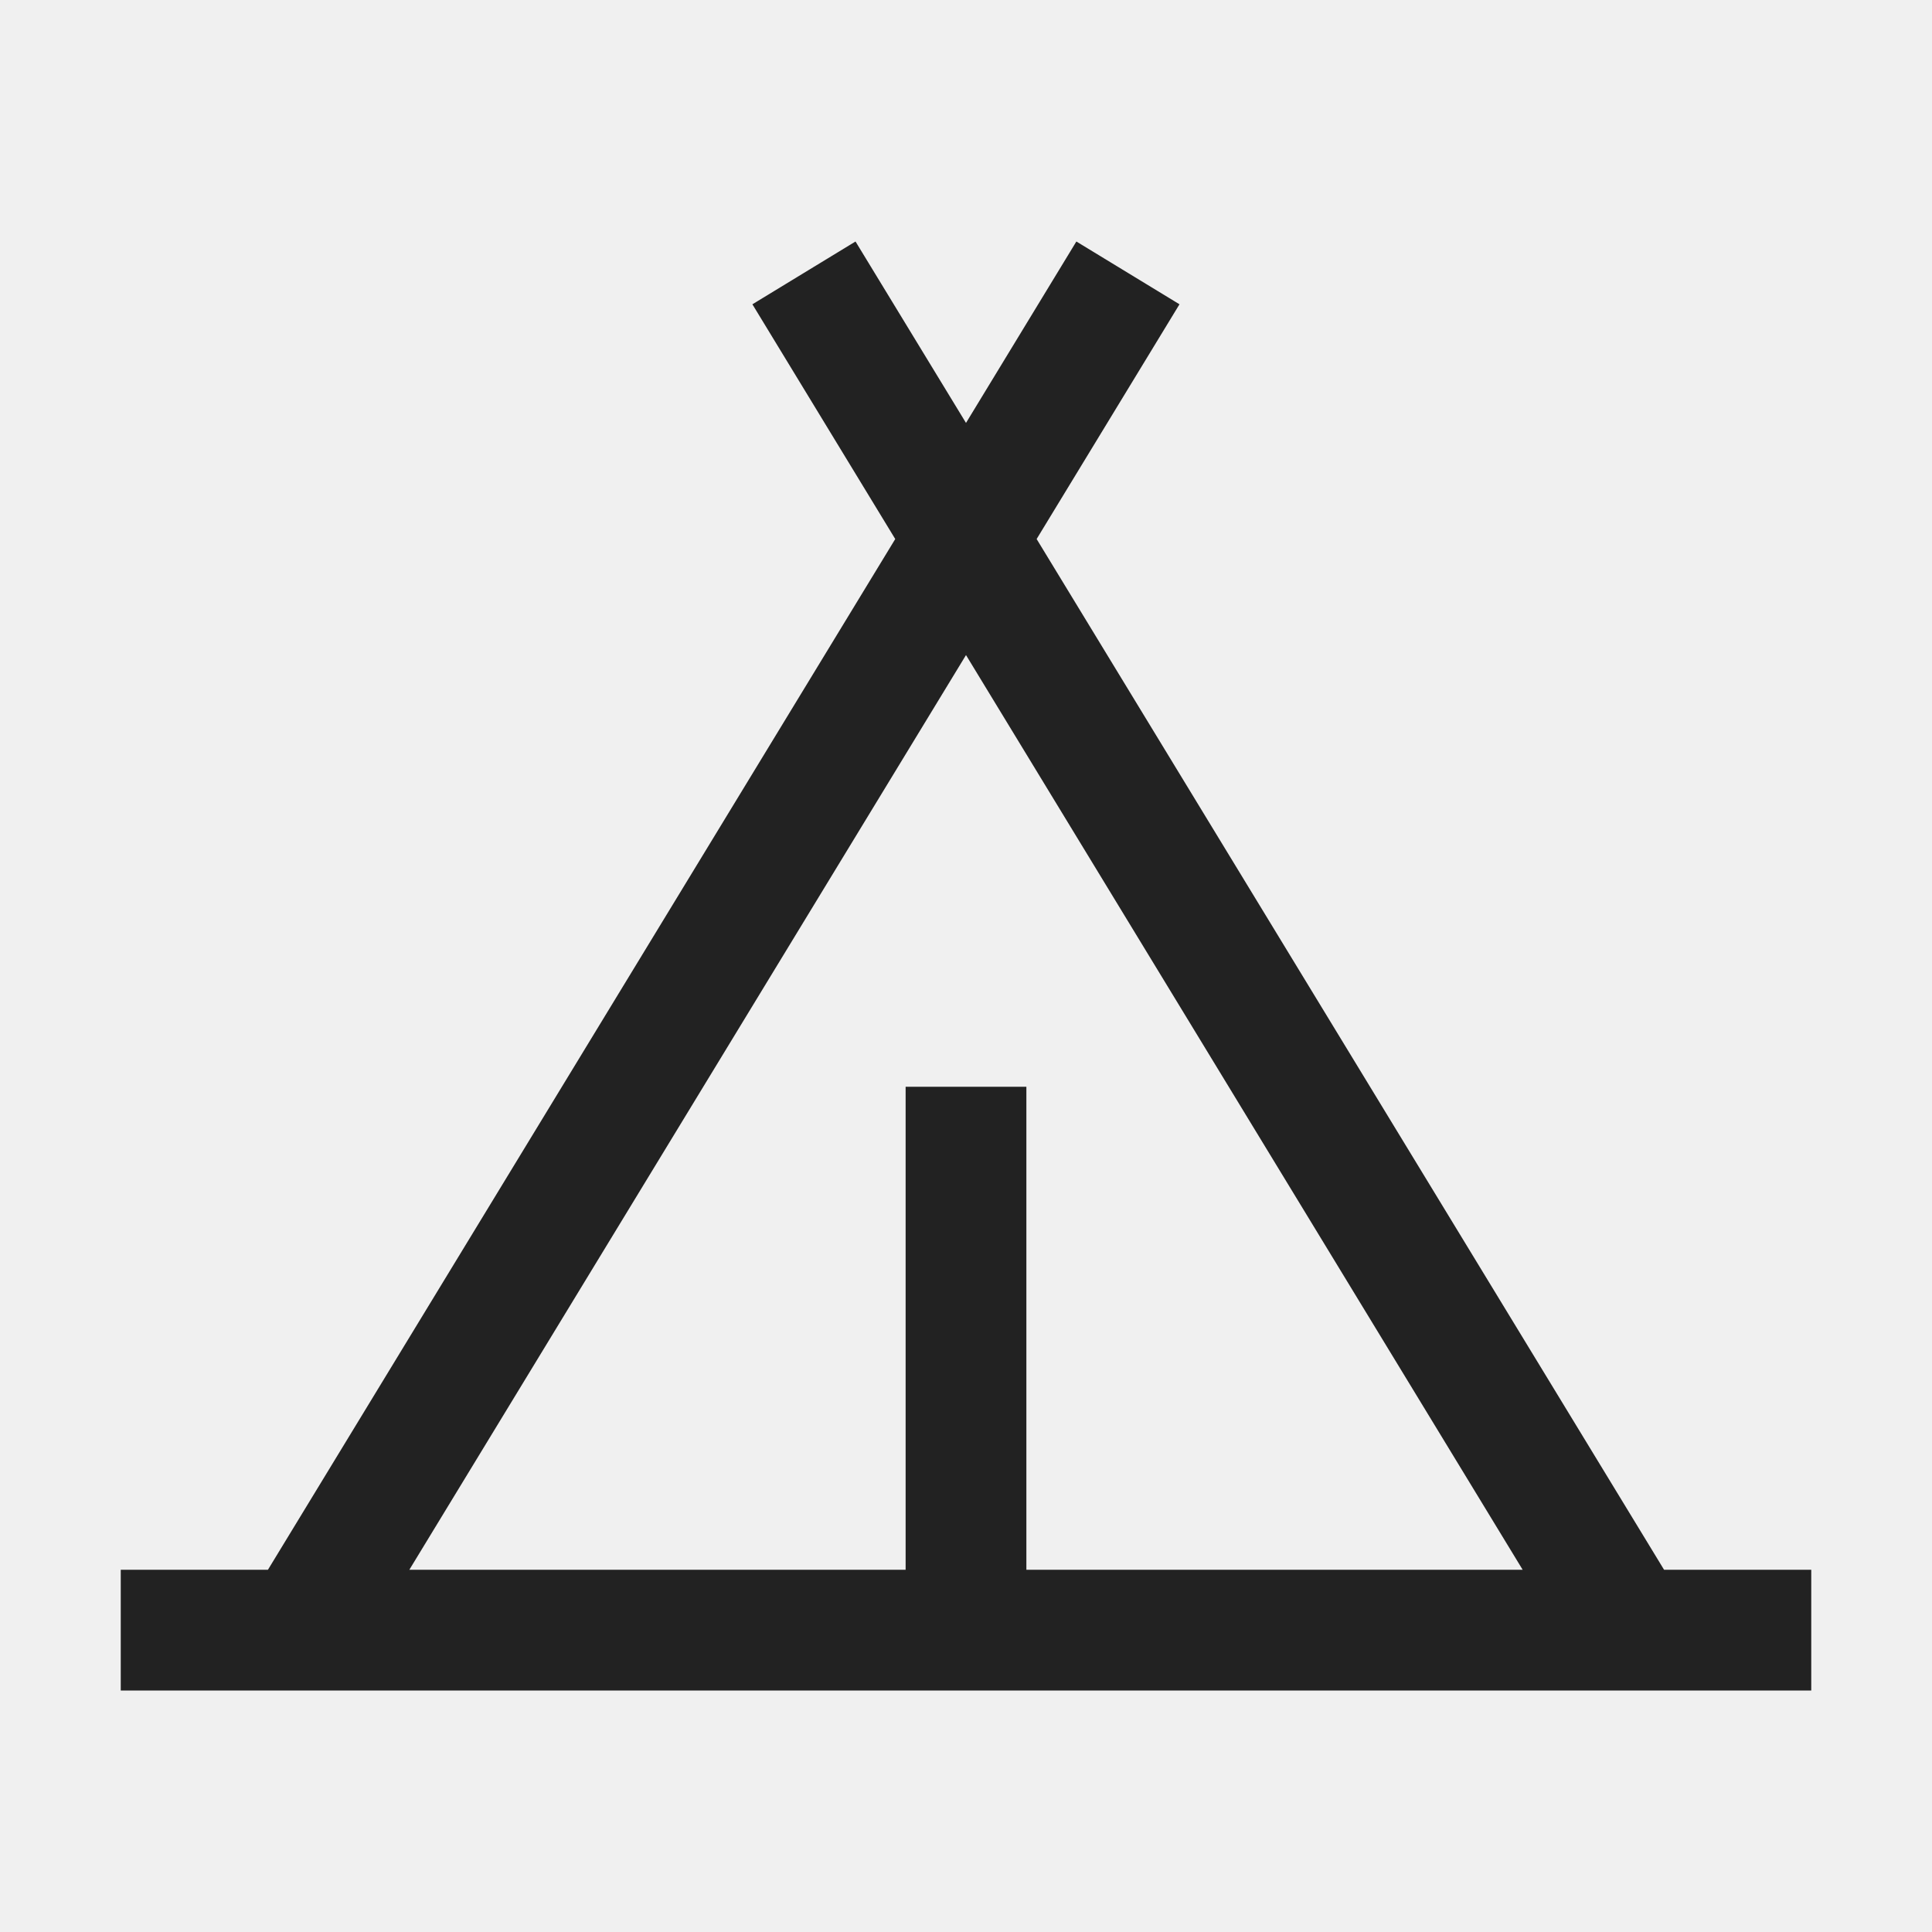
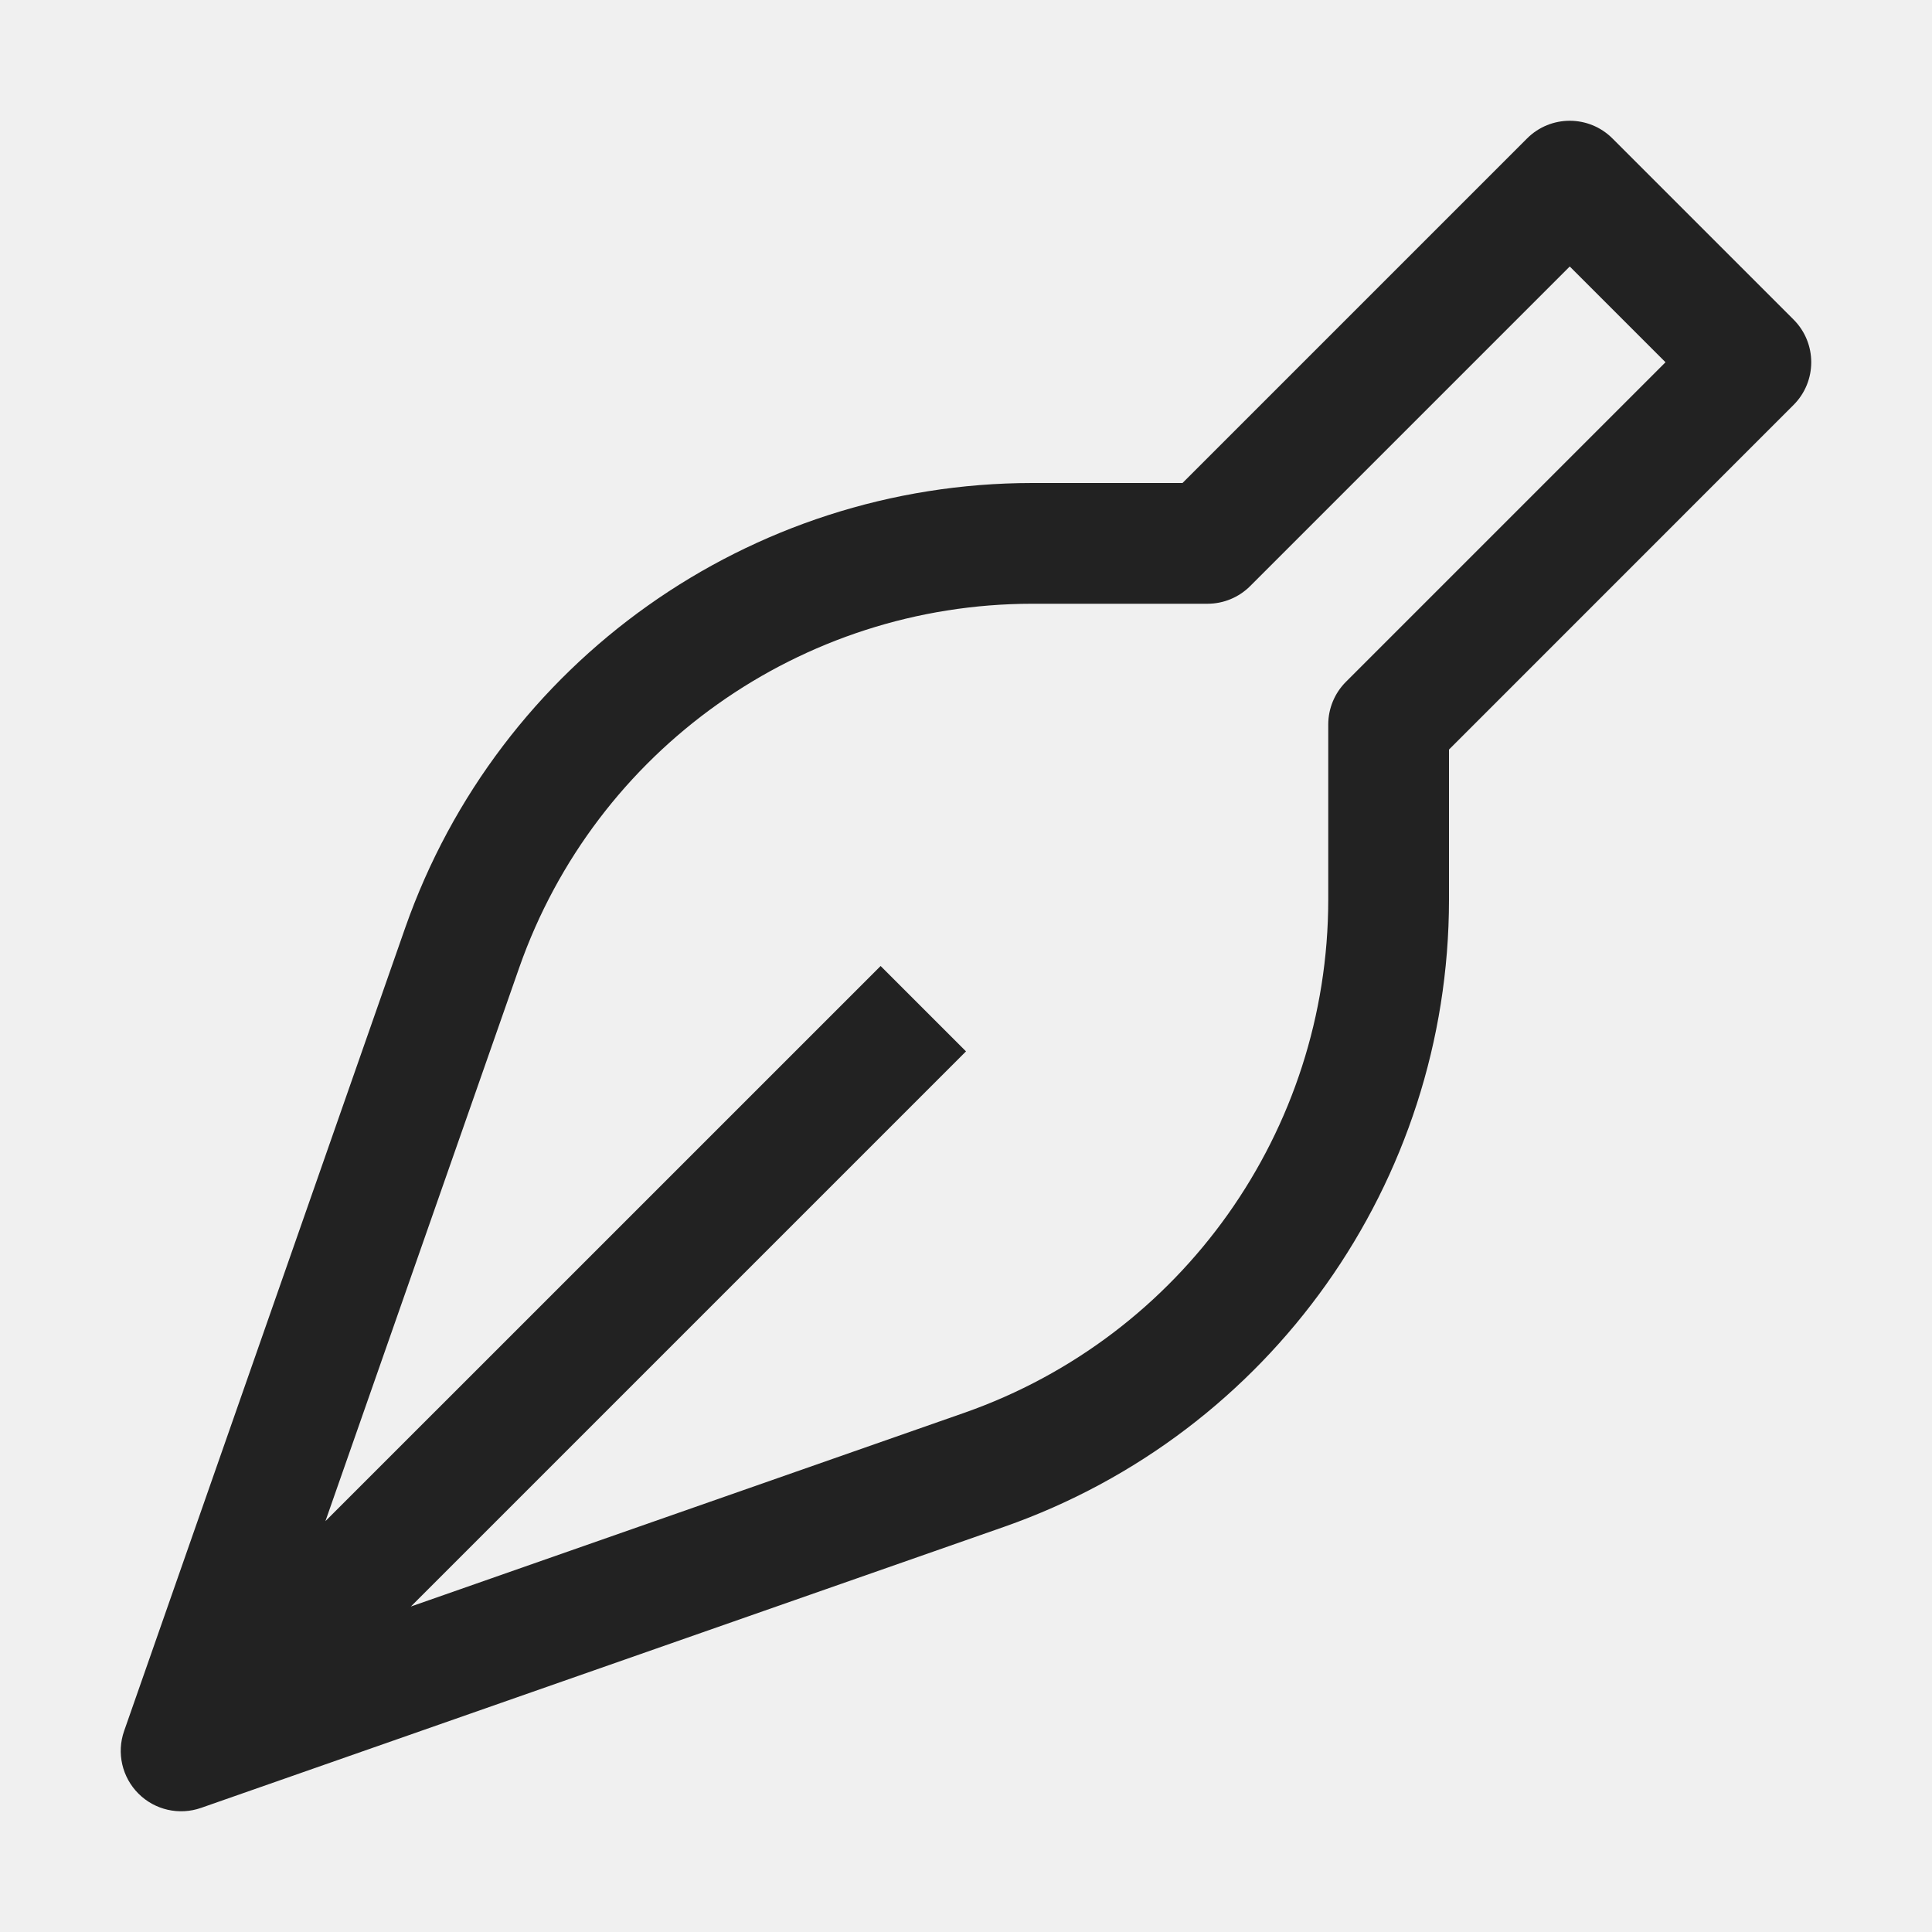
<svg xmlns="http://www.w3.org/2000/svg" viewBox="0 0 32 32">
  <style>
    path { fill: #222; }
    @media (prefers-color-scheme: dark) {
      path { fill: #ffffff; }
    }
  </style>
-   <path d="M27.562 26L17.17 8.928l2.366-3.888L17.828 4L16 7.005L14.17 4l-1.708 1.04l2.366 3.888L4.438 26H2v2h28v-2zM16 10.85L25.22 26H17v-8h-2v8H6.78z" />
+   <path d="M29.707 5.293l-3-3a1 1 0 0 0-1.414 0L19.586 8h-2.491a11.012 11.012 0 0 0-10.383 7.366L2.056 28.67a1 1 0 0 0 1.275 1.274l13.303-4.656A11.012 11.012 0 0 0 24 14.905v-2.49l5.707-5.708a1 1 0 0 0 0-1.414zm-7.414 6A1 1 0 0 0 22 12v2.905a9.01 9.01 0 0 1-6.027 8.495l-9.168 3.209L16 17.414L14.586 16L5.39 25.195L8.6 16.027A9.01 9.01 0 0 1 17.095 10H20a1 1 0 0 0 .707-.293L26 4.414L27.586 6z" />
</svg>
